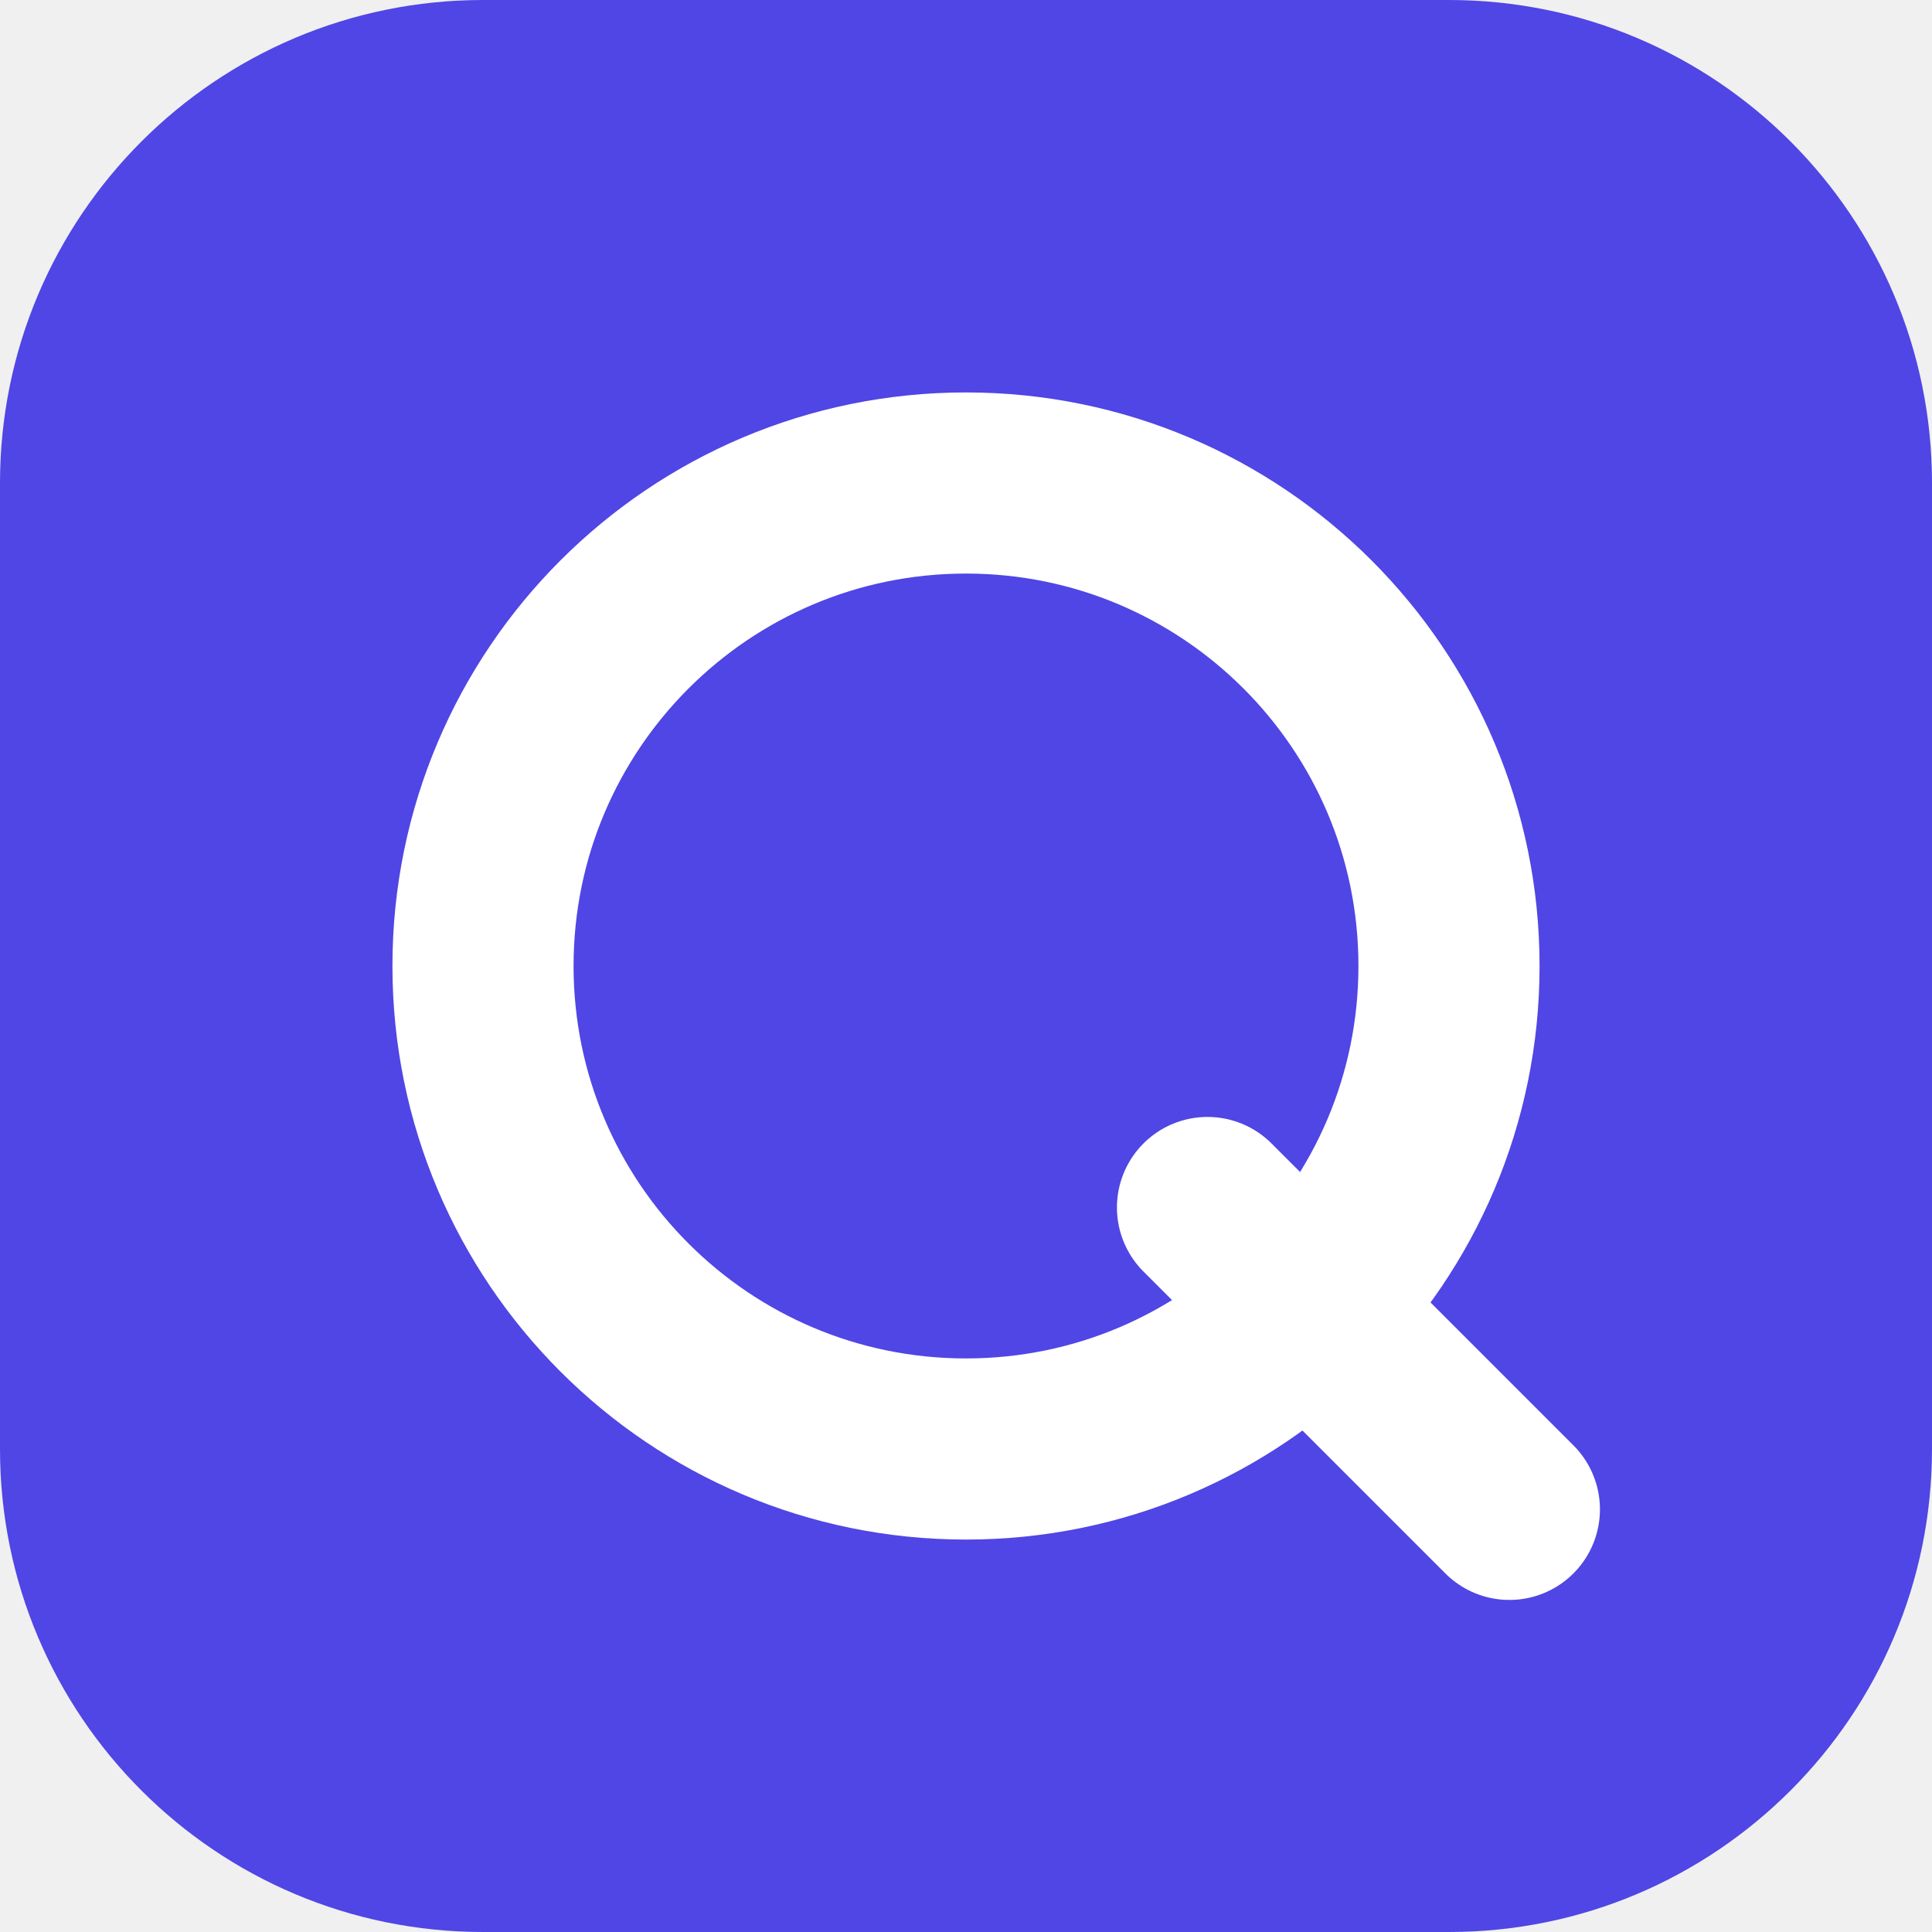
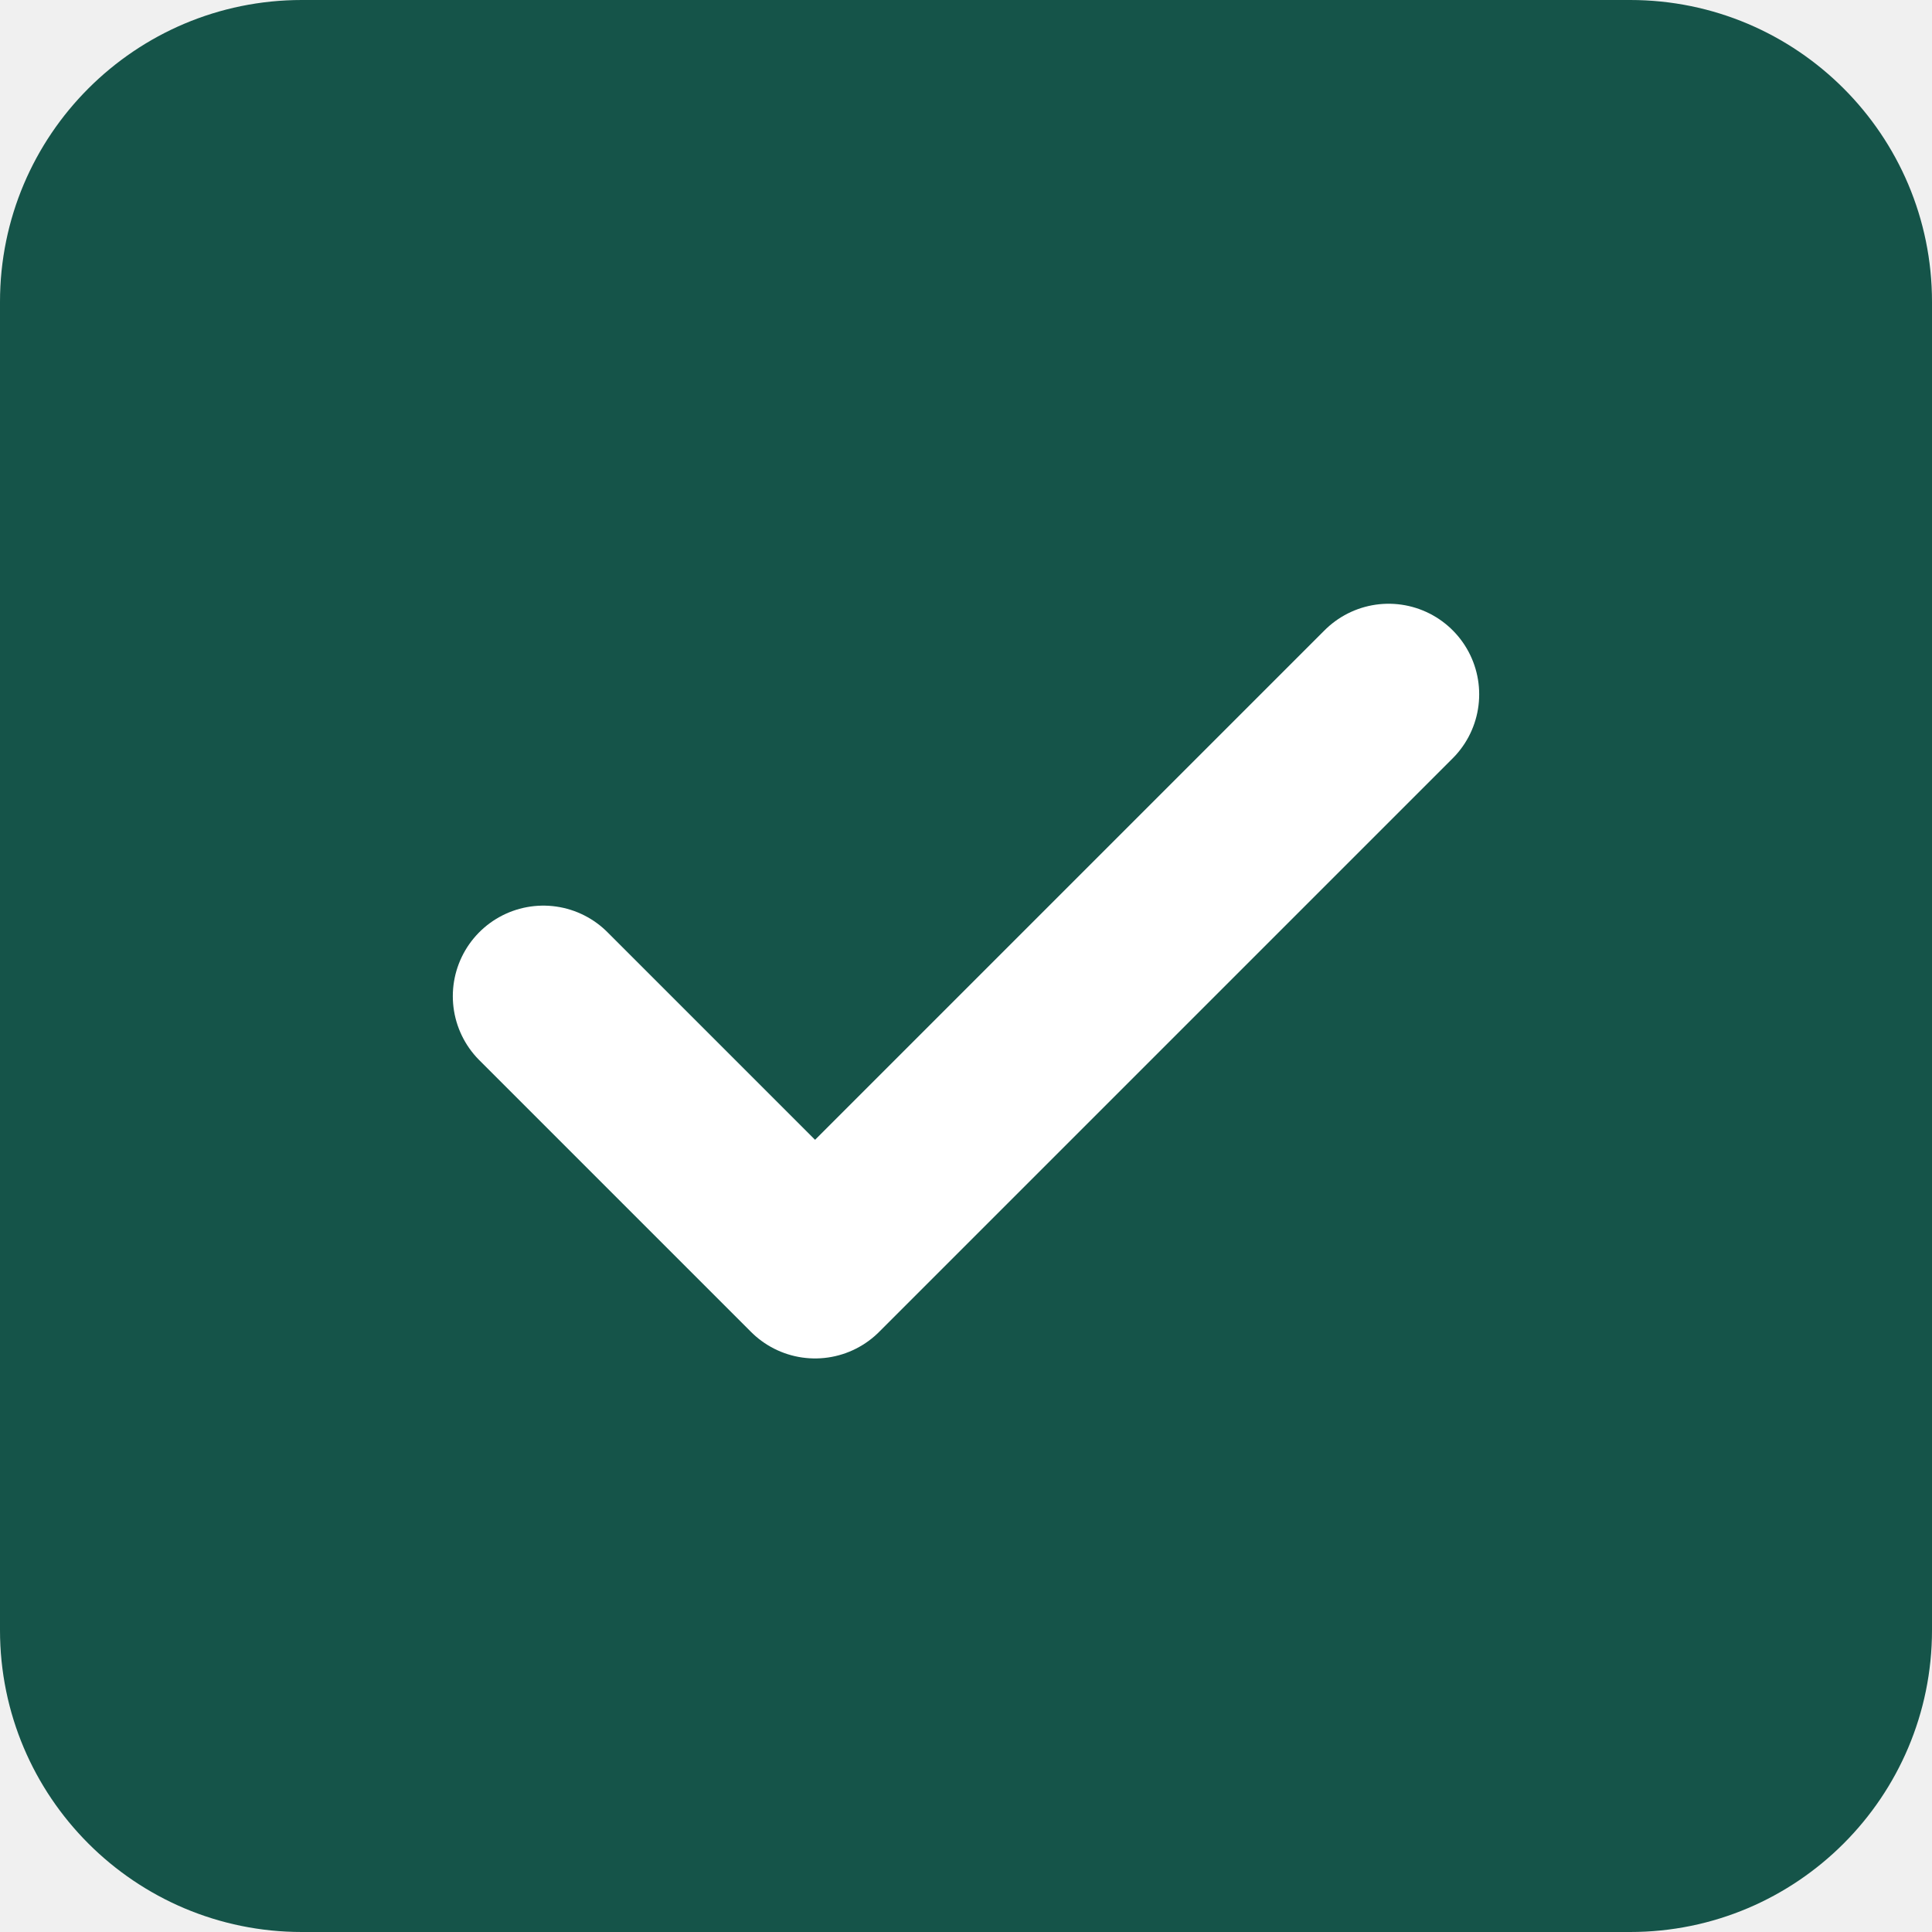
<svg xmlns="http://www.w3.org/2000/svg" viewBox="0 0 32 32">
-   <rect width="32" height="32" rx="8" fill="#4f46e5" />
-   <circle cx="16" cy="16" r="8" fill="none" stroke="#fff" stroke-width="3" />
-   <path d="M20 20l5 5" stroke="#fff" stroke-width="3" stroke-linecap="round" />
+   <rect width="32" height="32" rx="5" fill="#155449" />
+   <path d="M9 16.5l4.5 4.5L23 11.5" fill="none" stroke="#fff" stroke-width="3" stroke-linecap="round" stroke-linejoin="round" />
</svg>
